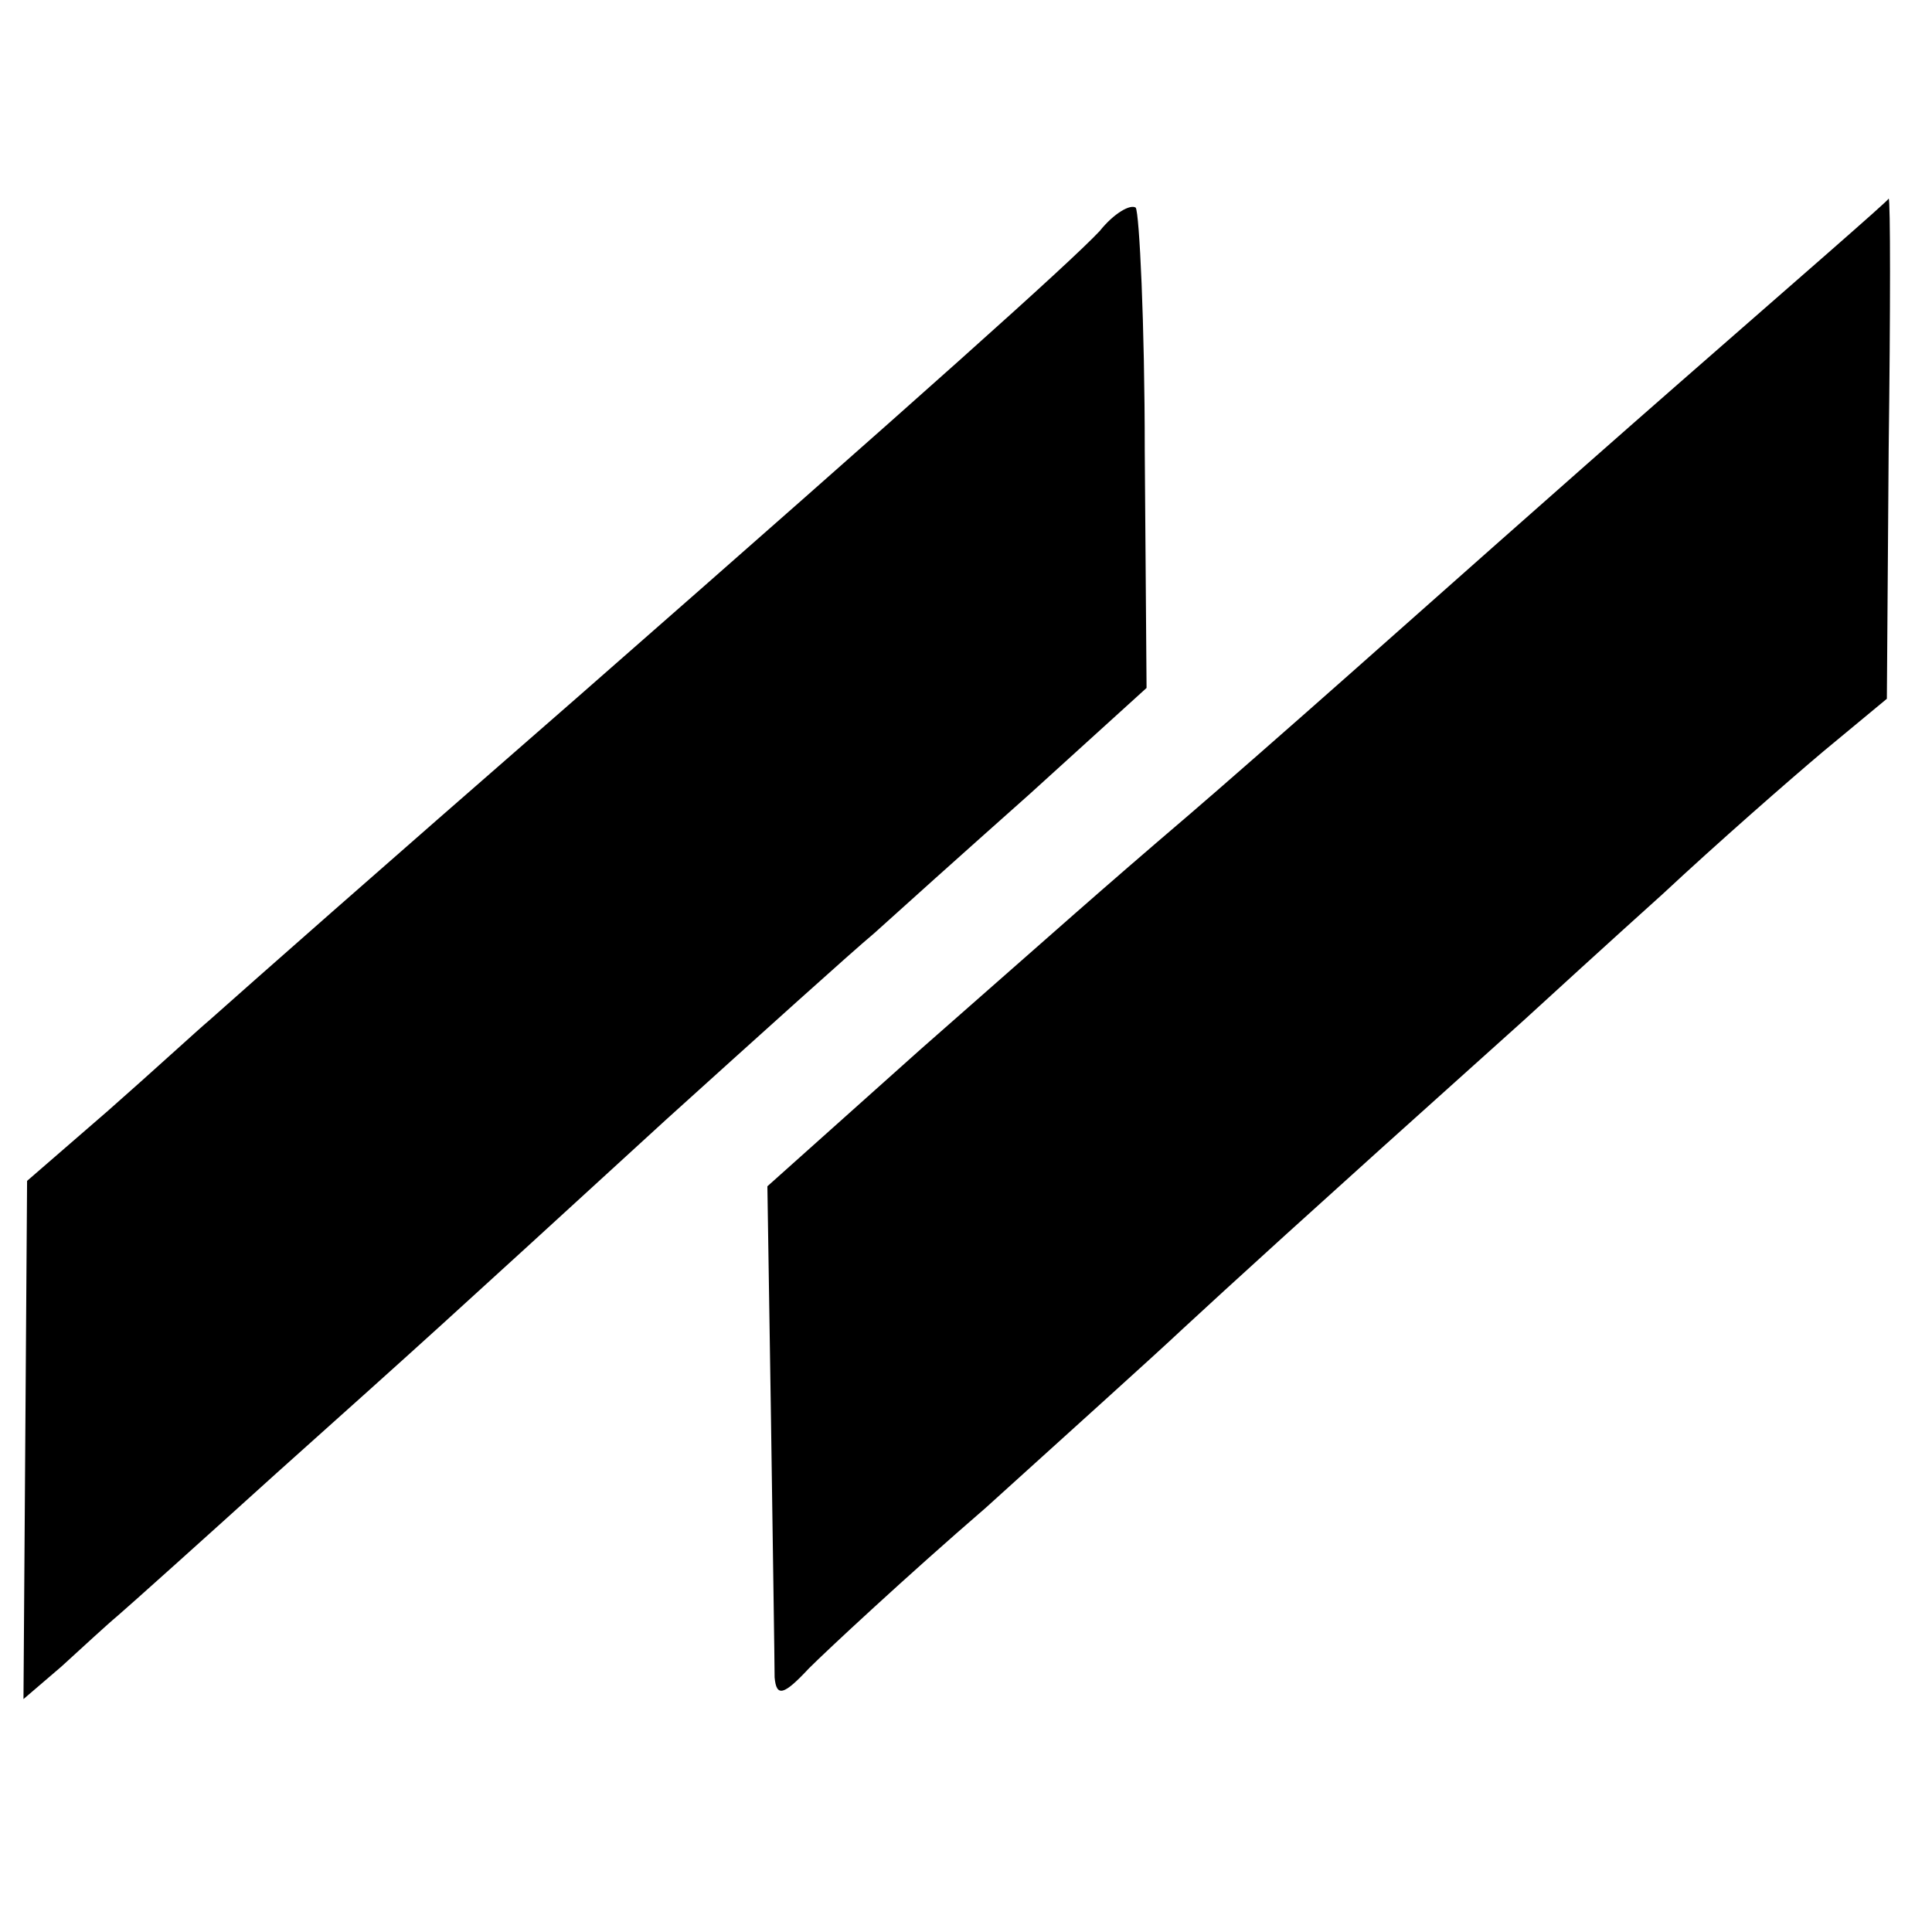
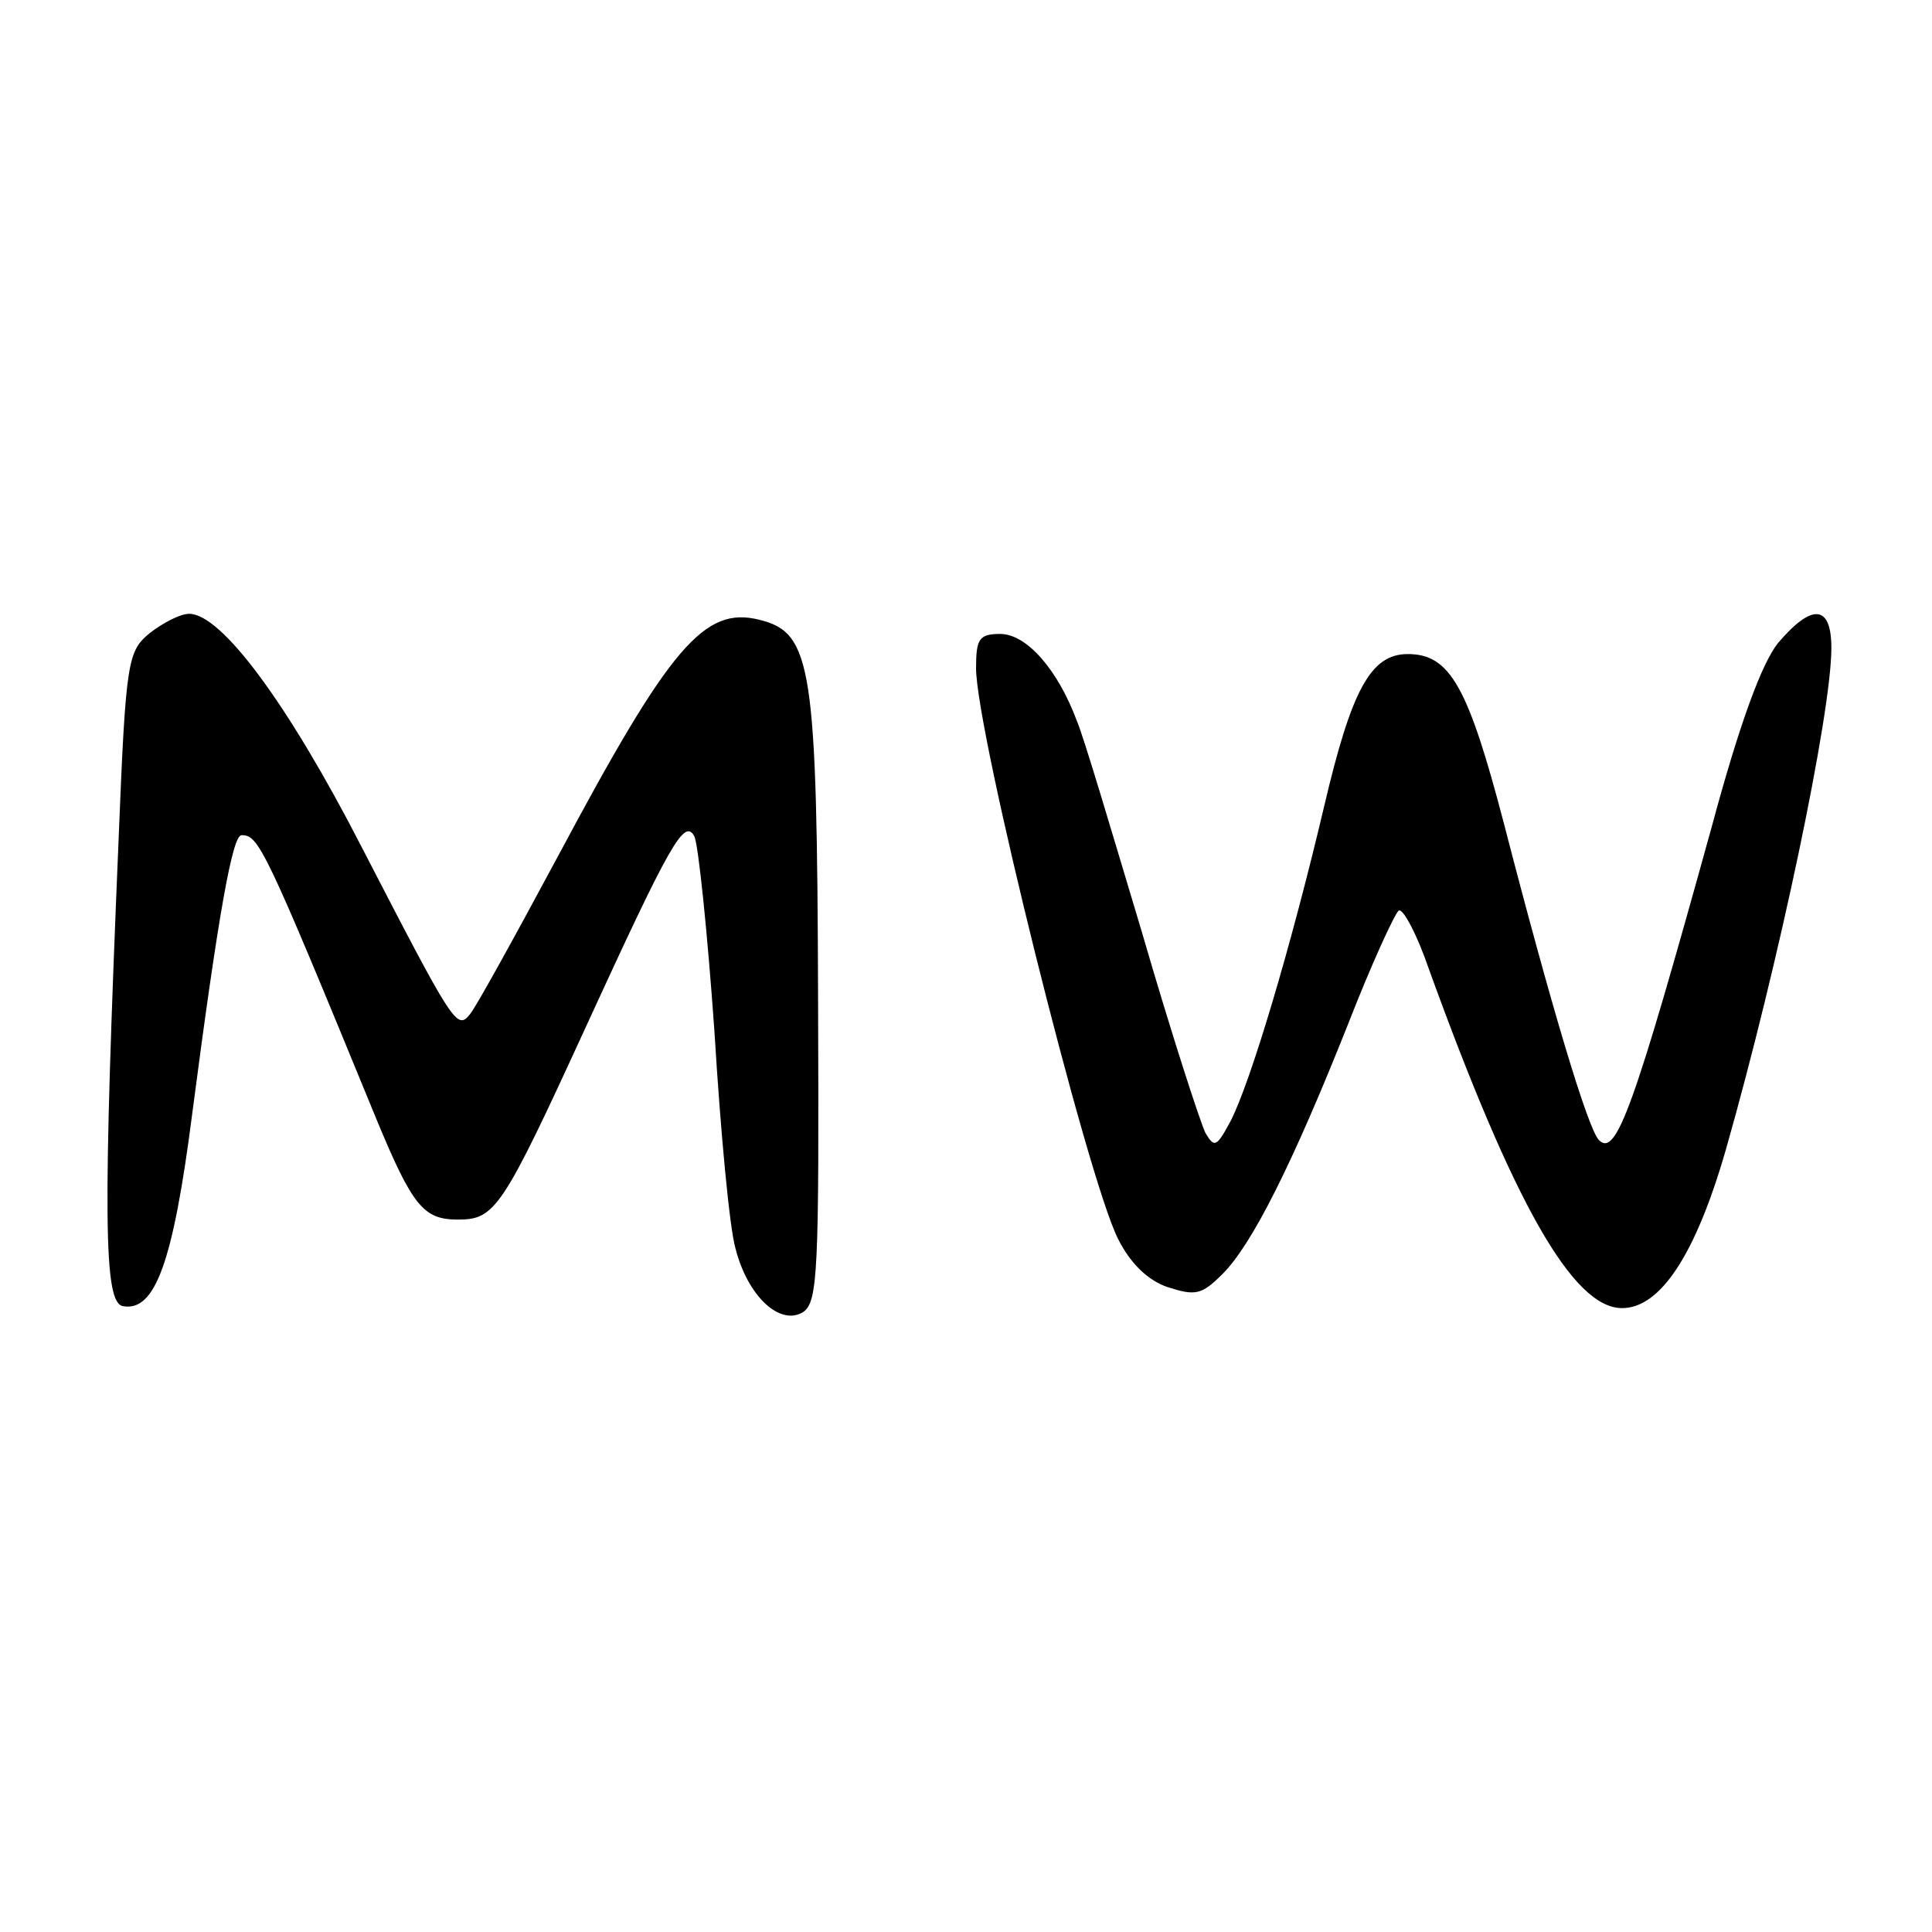
- <svg xmlns="http://www.w3.org/2000/svg" version="1.0" width="107pt" height="107pt" viewBox="0 0 107 107" preserveAspectRatio="xMidYMid meet">
-   <g transform="translate(0,107) scale(0.1,-0.1)" fill="#000000" stroke="none">
-     <path d="M609 942 c-17 -18 -95 -88 -289 -258 -117 -102 -177 -155 -204 -179 -6 -5 -31 -28 -56 -50 l-45 -39 -1 -144 -1 -143 21 18 c11 10 25 23 31 28 7 6 46 41 88 79 86 77 86 77 216 196 52 47 103 93 115 103 11 10 50 45 86 77 l65 59 -1 131 c0 71 -3 132 -5 135 -3 2 -12 -3 -20 -13z" />
-     <path d="M929 857 c-64 -56 -145 -128 -180 -159 -35 -31 -75 -66 -89 -78 -55 -47 -68 -59 -150 -131 l-85 -76 2 -129 c1 -71 2 -135 2 -143 1 -11 5 -10 19 5 10 10 54 51 98 89 43 39 92 83 109 99 26 24 63 58 189 171 12 11 47 43 77 70 30 28 70 63 89 79 l35 29 1 138 c1 77 1 139 0 139 0 -1 -53 -47 -117 -103z" />
-   </g>
+ <svg xmlns="http://www.w3.org/2000/svg" version="1" width="256" height="256" viewBox="0 0 192 192">
+   <path d="M14.9 62.9c-2.2 1.8-2.4 2.7-3.1 20.2-1.6 38.1-1.5 46.3.4 46.7 3.2.6 5-4.3 6.9-19.1C21.7 90.8 23.1 83 24 83c1.7 0 2.2.9 13.4 28.2 3.6 8.7 4.7 10 8.1 10 3.7 0 4.4-1 12.7-19.1 8.4-18.3 9.8-20.8 10.8-19 .4.8 1.3 9.5 2 19.4.6 9.9 1.5 19.6 2.1 21.6 1.2 4.7 4.4 7.7 6.7 6.3 1.5-1 1.6-4.1 1.5-31-.1-33.2-.6-36.5-5.8-37.8-5.5-1.4-8.9 2.6-20 23.4-4.3 8-8.2 15.1-8.8 15.8-1.3 1.6-1.6 1.1-10.8-16.7C28.6 69.9 22 61 18.8 61c-.9 0-2.6.9-3.9 1.9zM176.7 63.9c-1.6 2-3.8 7.9-6.6 18.3-7.8 28.2-9.5 32.8-11.2 31.1-1.1-1.1-4.8-13.5-9.4-31.3-3.6-13.8-5.4-17-9.6-17-3.7 0-5.6 3.6-8.3 15.1-3.3 14-7.3 27.4-9.3 31.3-1.4 2.6-1.6 2.7-2.5 1.2-.5-1-3.4-9.9-6.3-19.9-3-10-5.8-19.5-6.5-21.1-1.9-5.1-5-8.6-7.6-8.6-2.1 0-2.4.5-2.4 3.4 0 6.3 11 50.5 14.1 56.7 1.2 2.4 2.9 4.1 4.9 4.8 2.8.9 3.4.8 5.5-1.3 2.9-2.9 6.9-10.8 12.5-24.9 2.3-5.9 4.6-10.9 5-11.2.4-.3 1.8 2.3 3 5.8 8.4 23.2 14.3 33.7 19.2 33.7 3.8 0 7.3-5.3 10.3-15.7 5.3-18.6 10.5-43.4 10.5-49.9 0-4.3-1.9-4.5-5.3-.5z" />
</svg>
